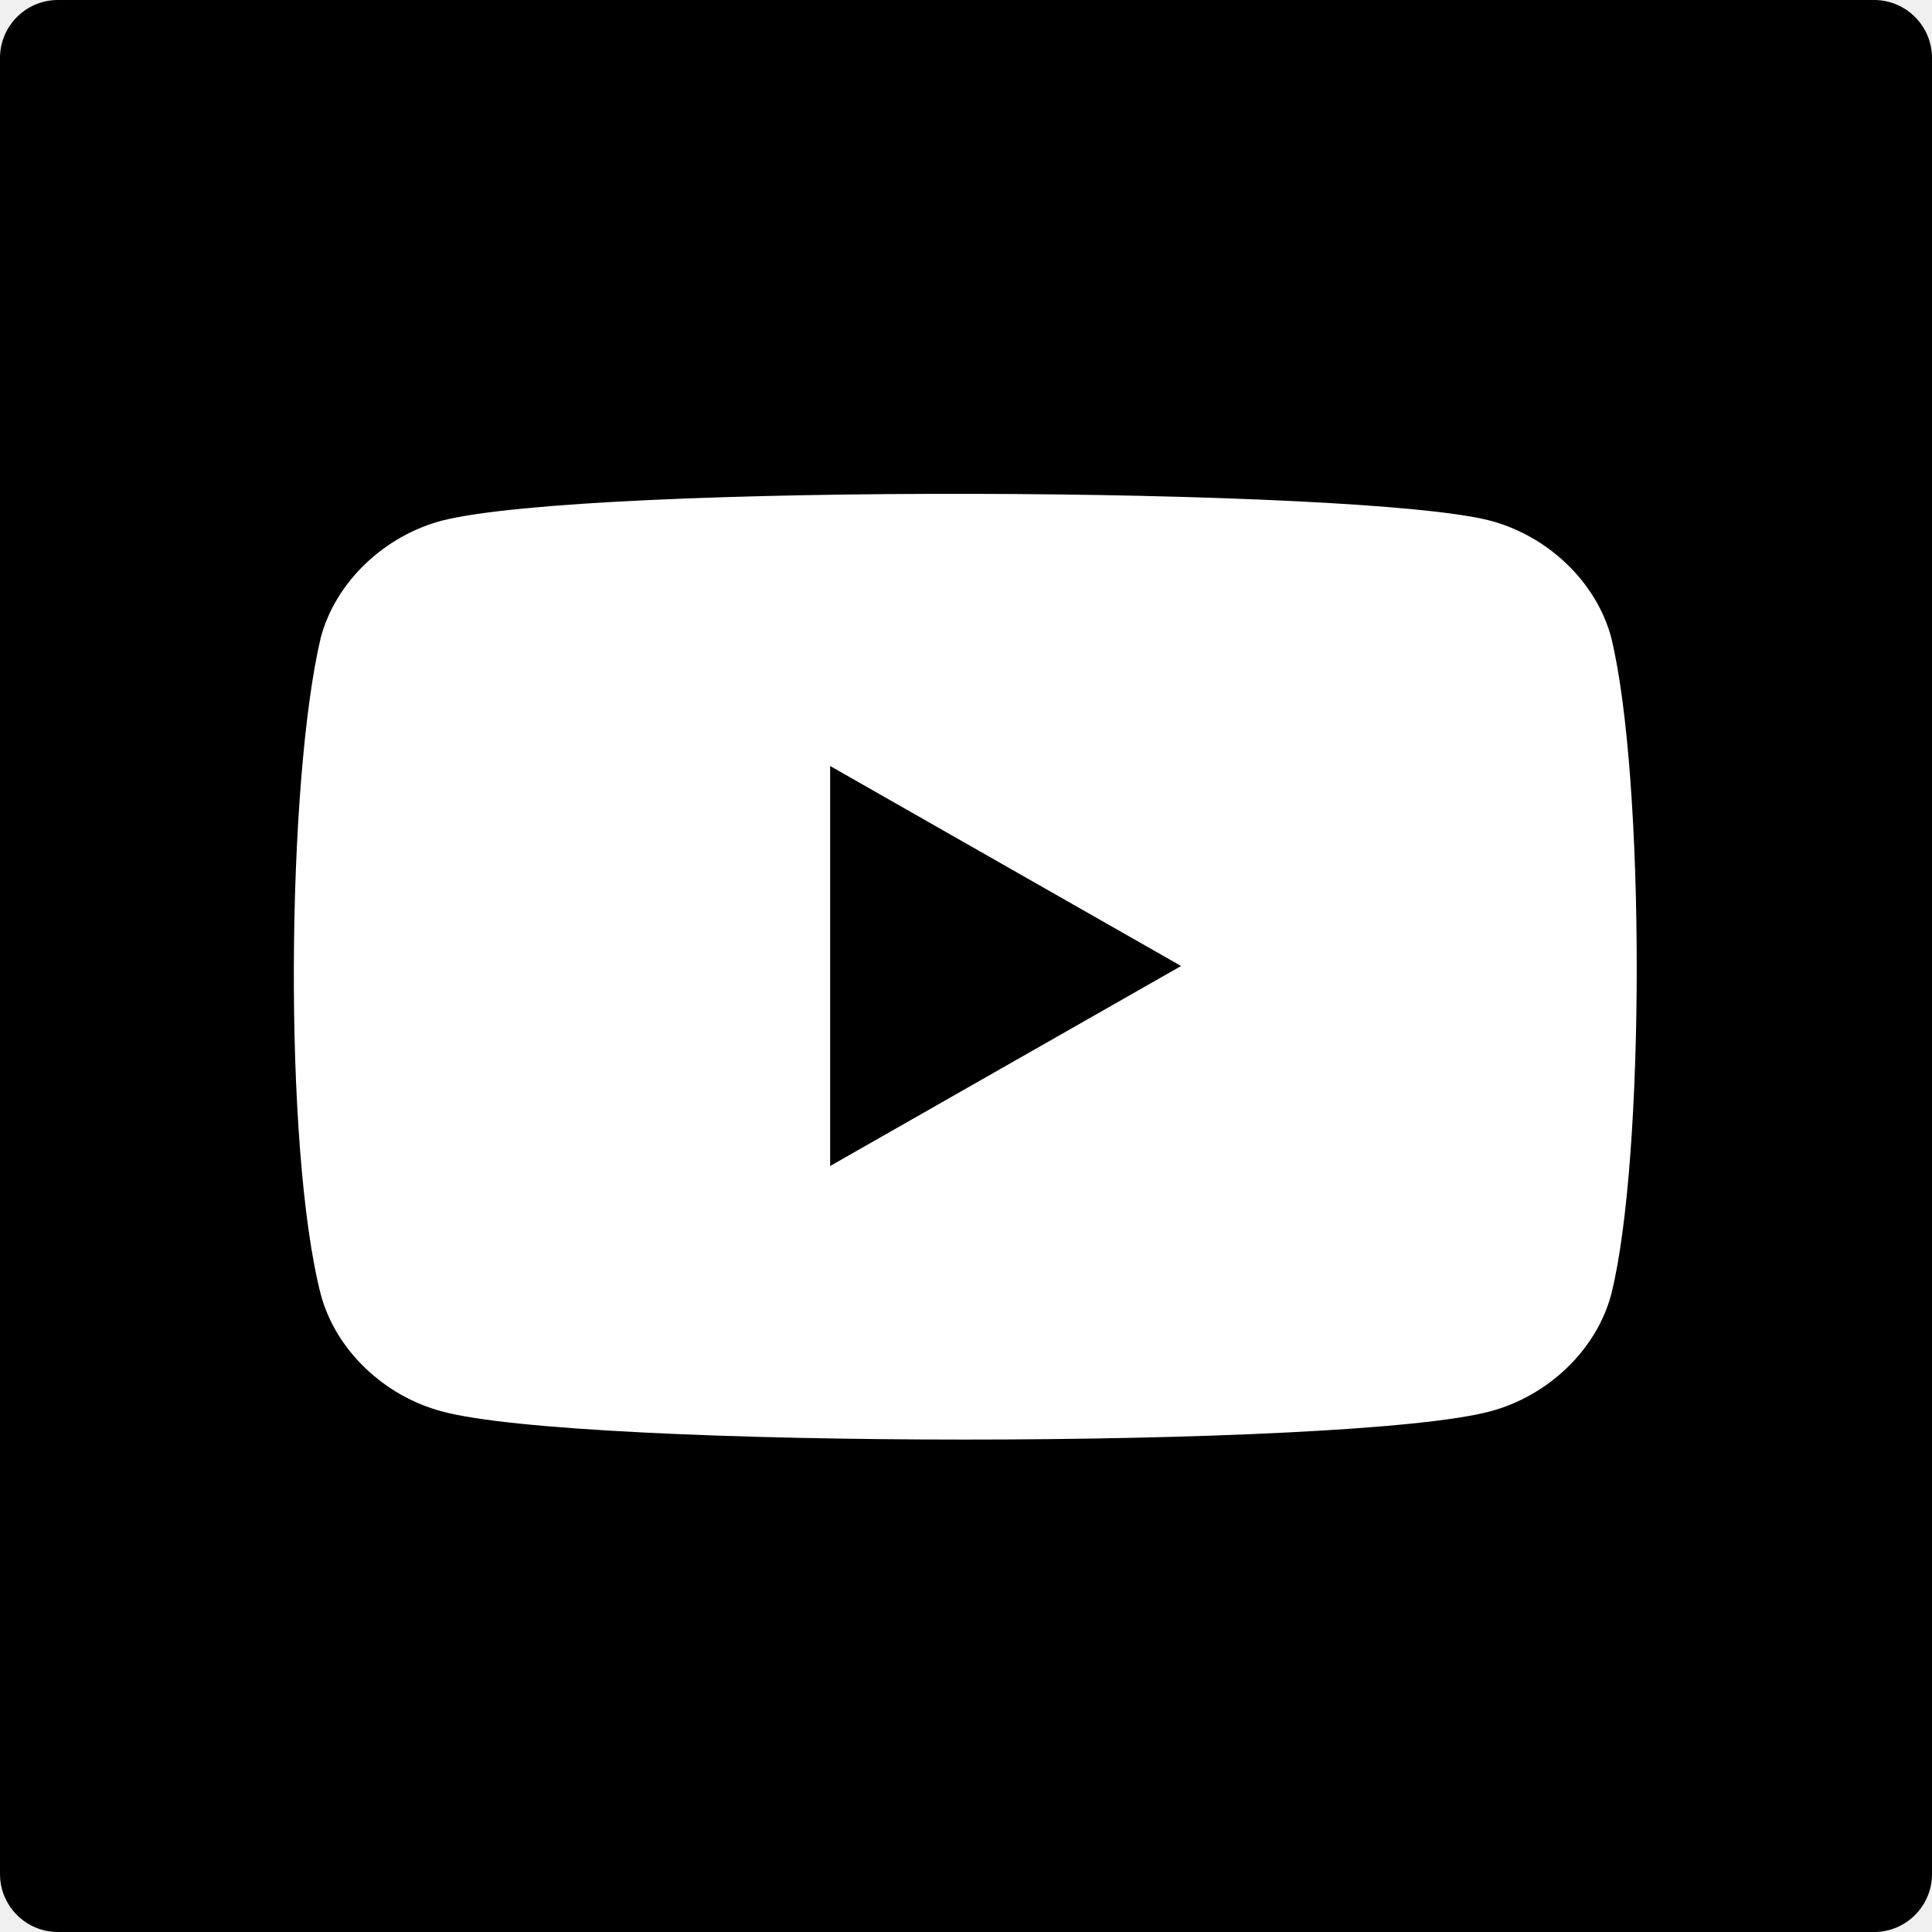
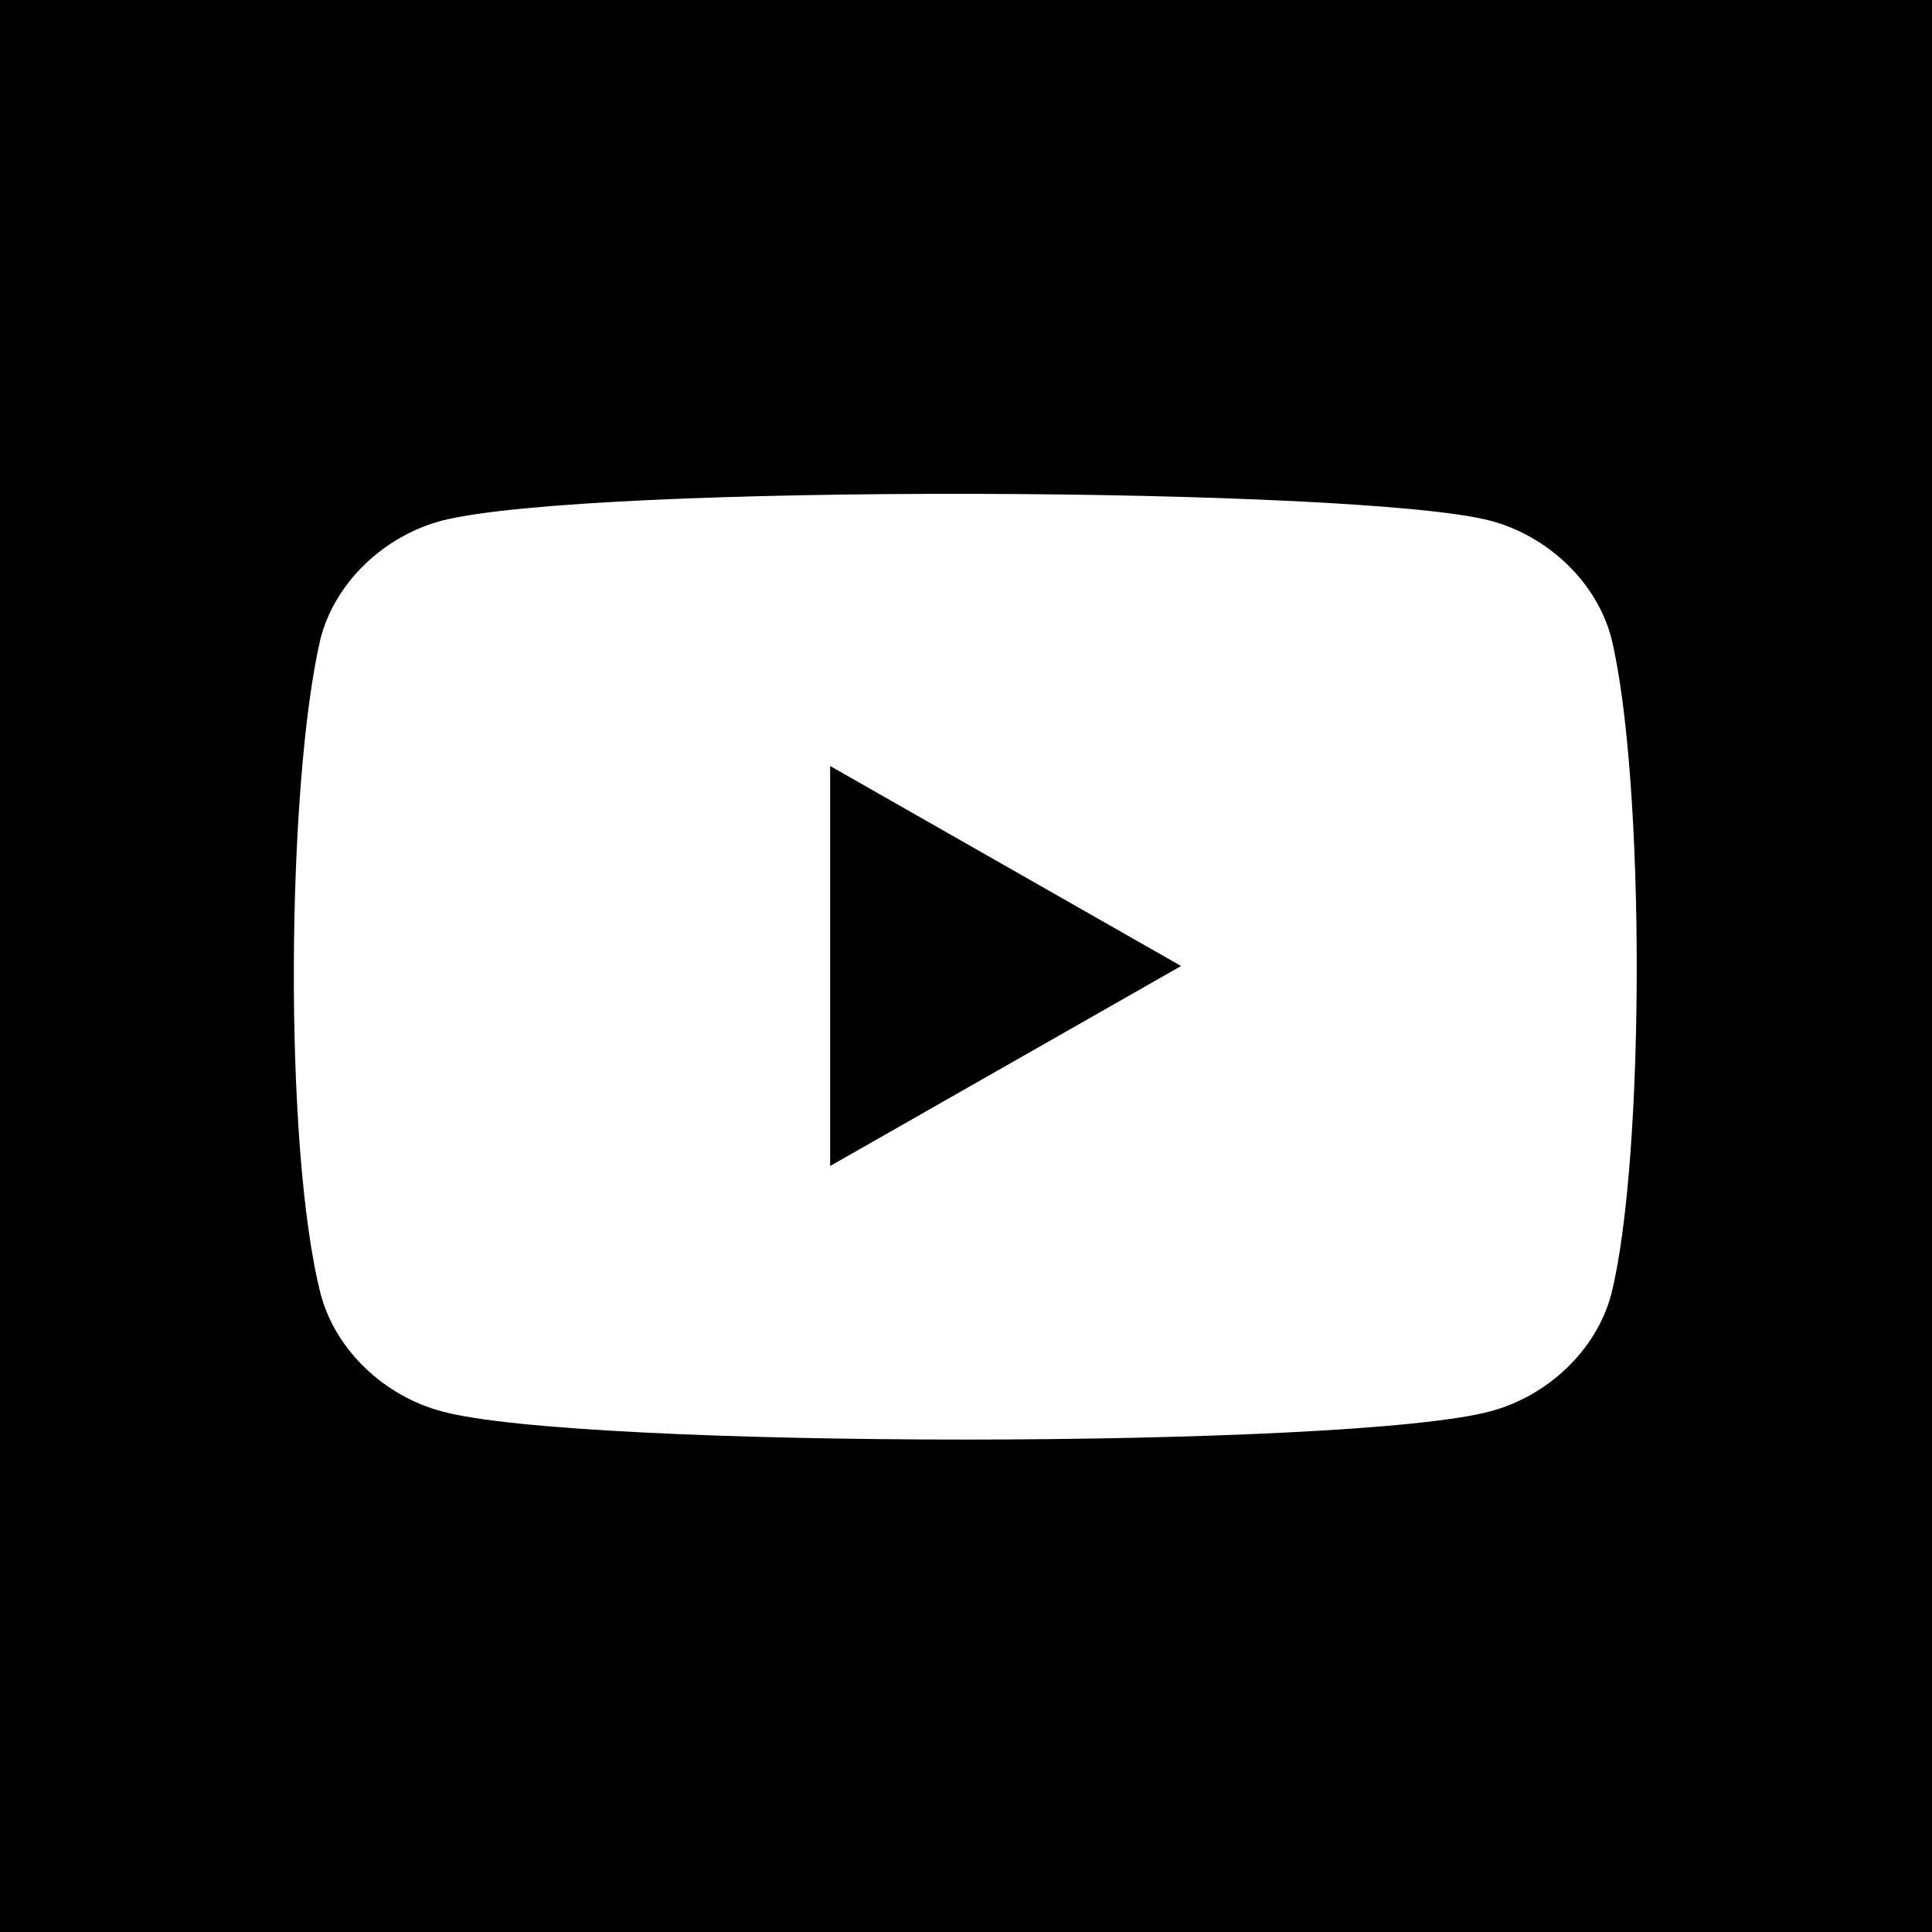
<svg xmlns="http://www.w3.org/2000/svg" fill="currentColor" viewBox="0 0 512 512" aria-label="YouTube">
-   <rect height="512" rx="3%" width="512" />
+   <rect height="512" rx="0" width="512" />
  <path class="inner-color" d="M427 169c-4-15-17-27-32-31-34-9-239-10-278 0-15 4-28 16-32 31-9 38-10 135 0 174 4 15 17 27 32 31 36 10 241 10 278 0 15-4 28-16 32-31 9-36 9-137 0-174" fill="#FFF" />
  <path d="M220 203v106l93-53" />
</svg>
